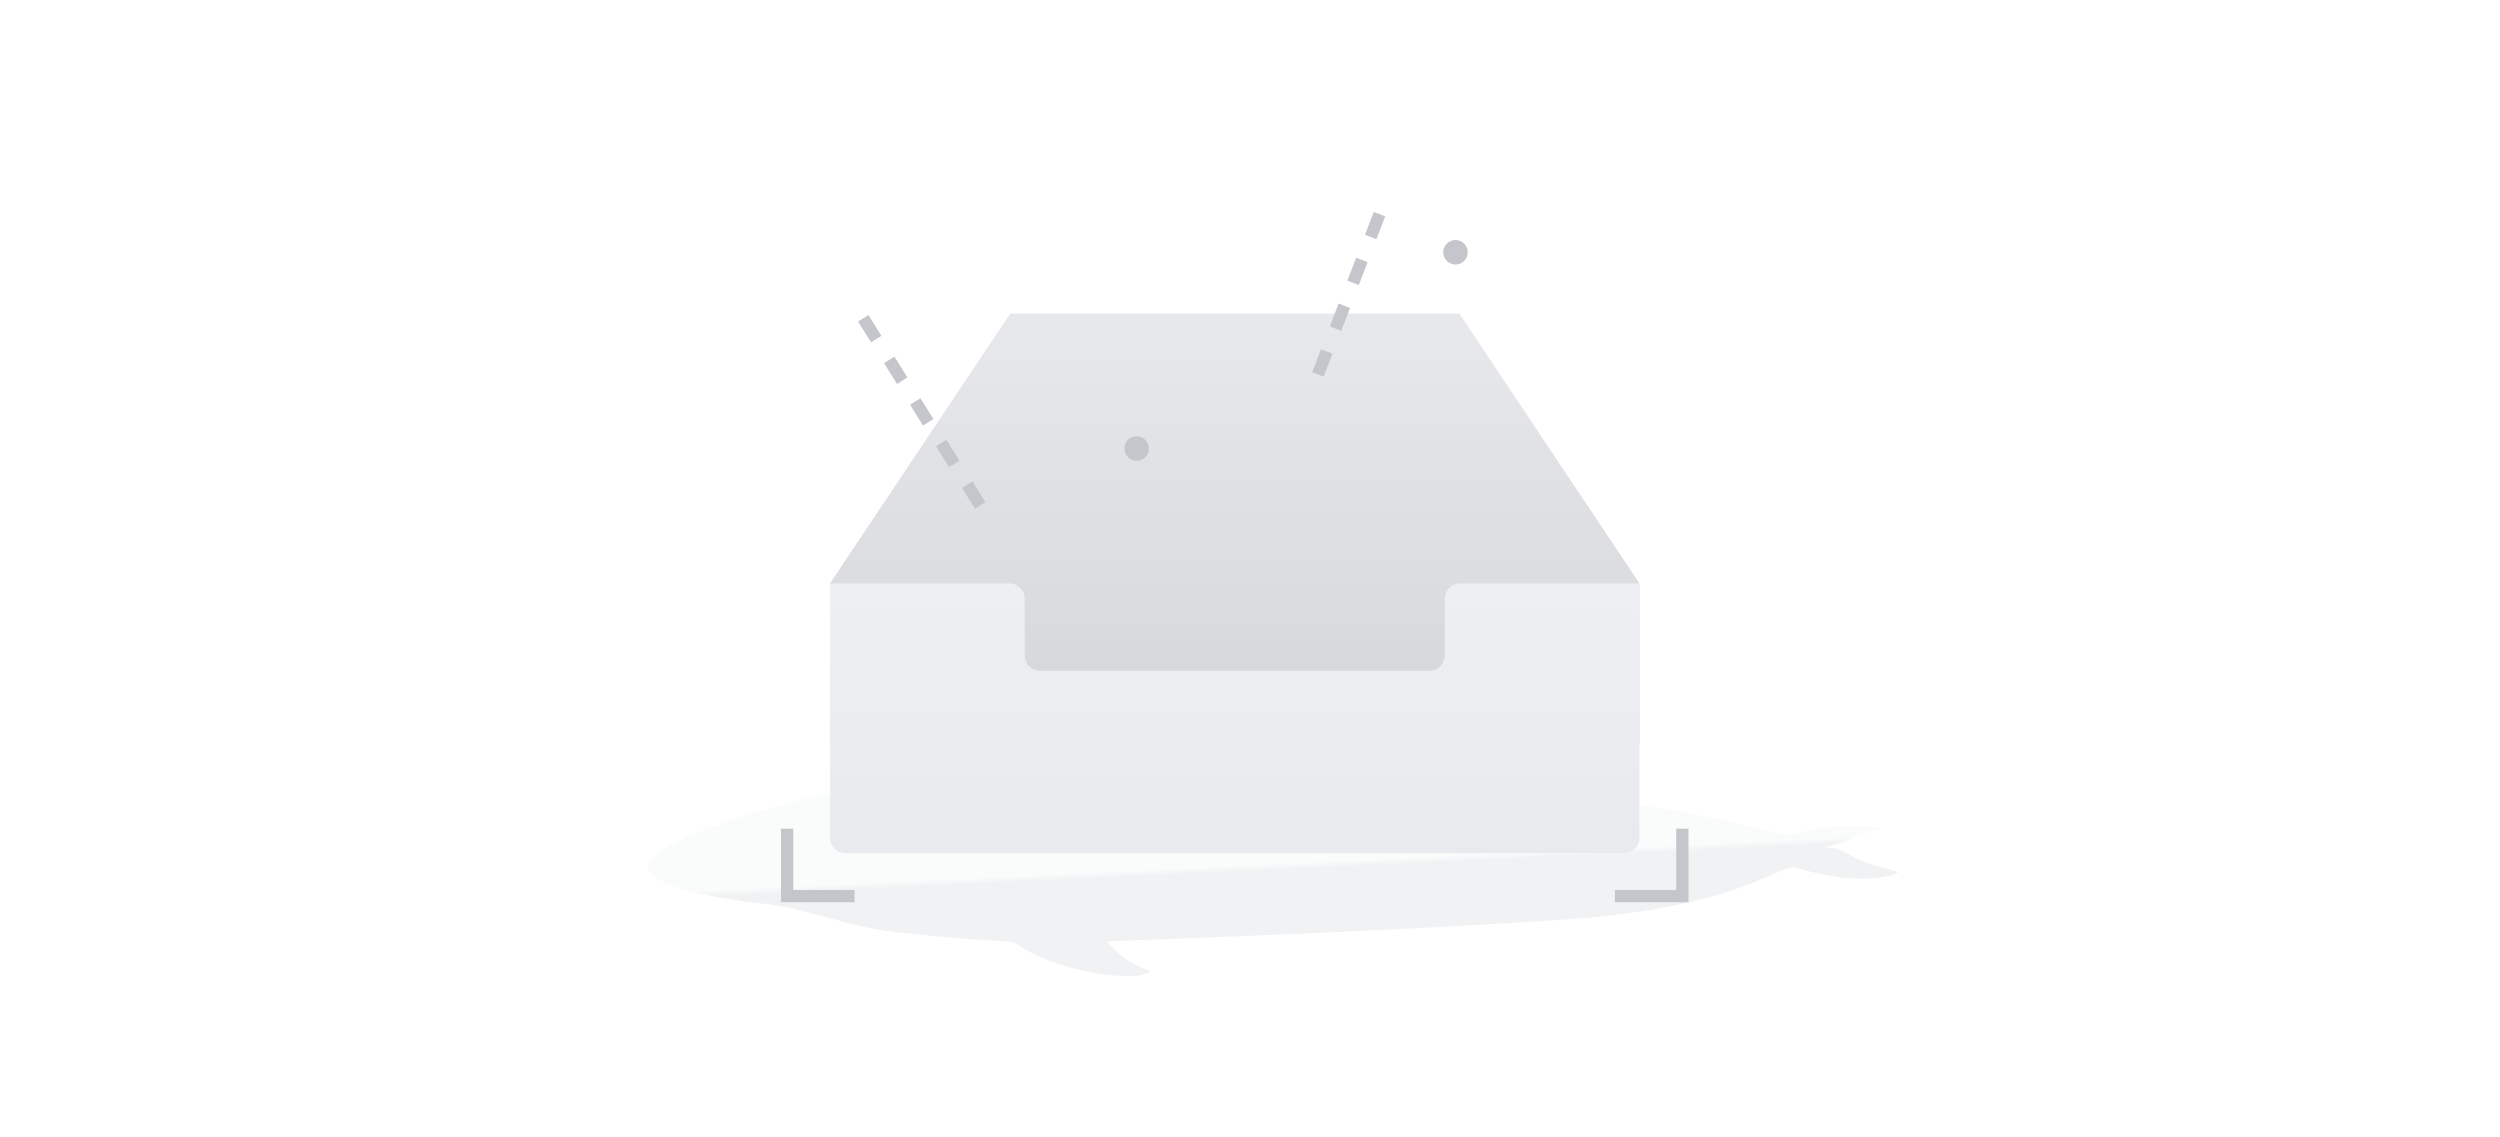
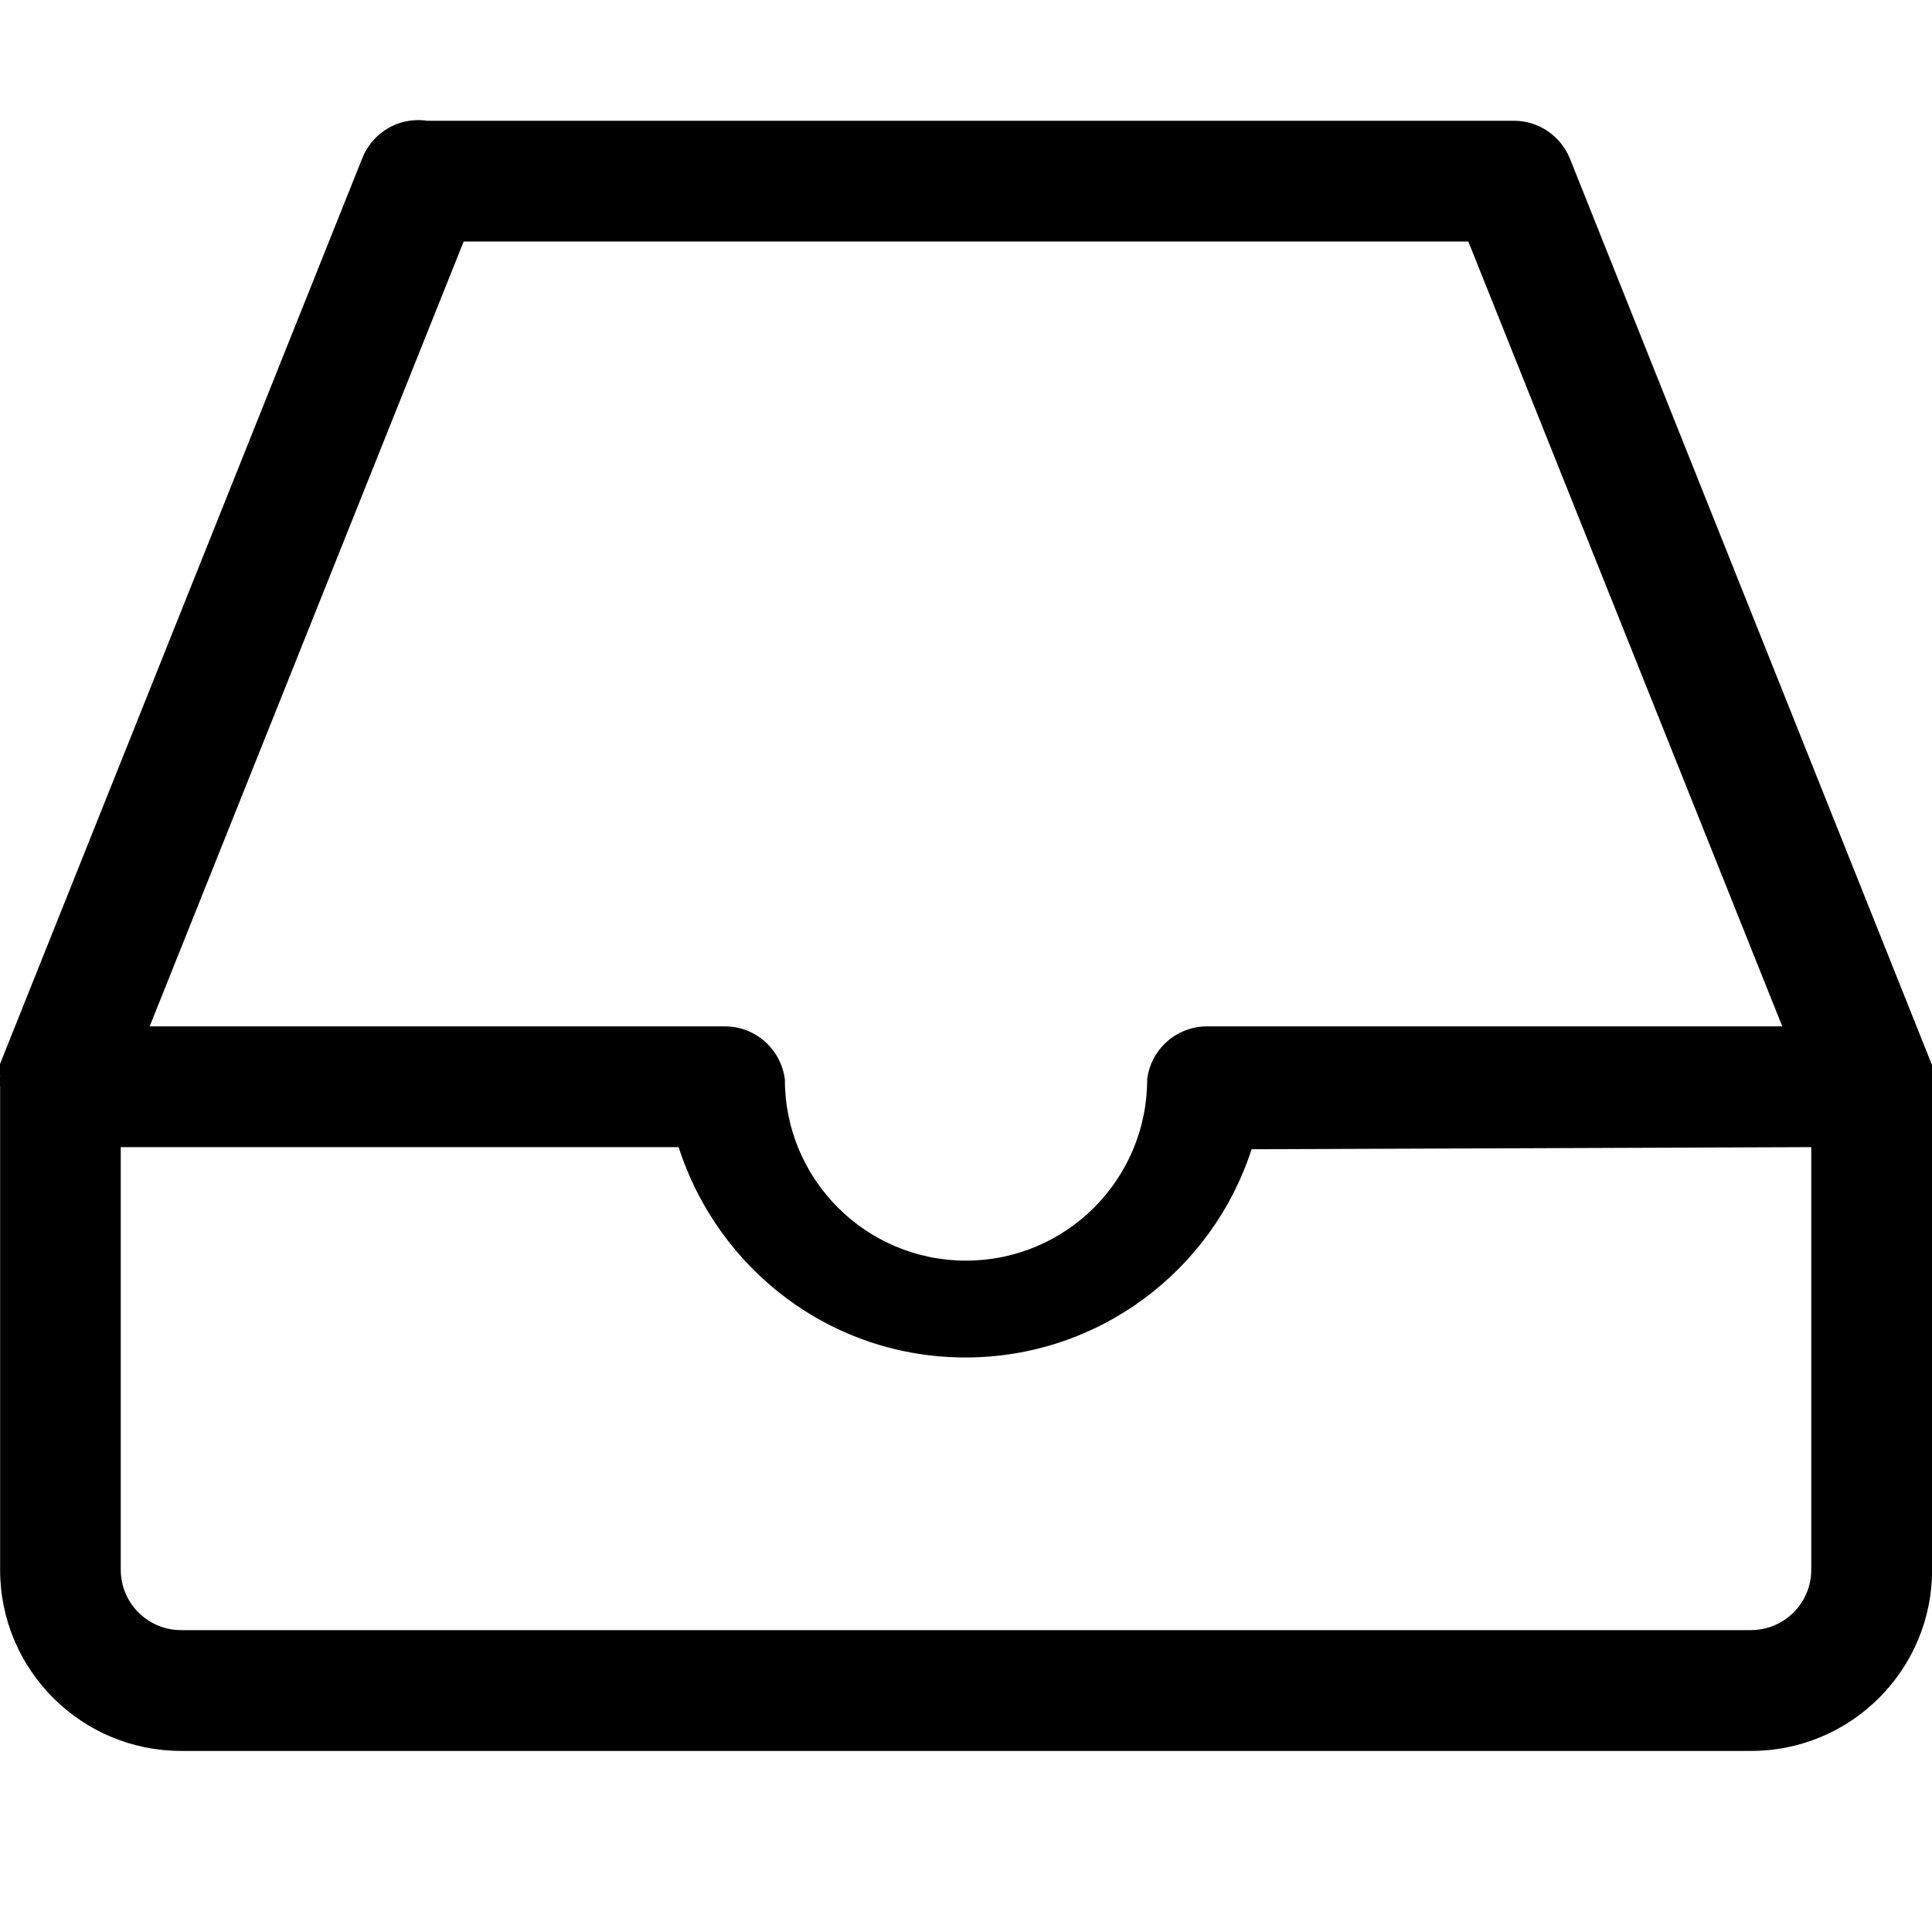
- <svg xmlns="http://www.w3.org/2000/svg" width="220px" height="100px" viewBox="0 0 220 100" version="1.1">
-   <defs>
-     <linearGradient x1="51.945%" y1="48.761%" x2="52.604%" y2="51.247%" id="linearGradient-1">
-       <stop stop-color="#E8EAED" stop-opacity="0.2" offset="0%" />
-       <stop stop-color="#E8EAED" stop-opacity="0.6" offset="100%" />
-     </linearGradient>
-     <linearGradient x1="50.001%" y1="1.17%" x2="50.001%" y2="94.81%" id="linearGradient-2">
-       <stop stop-color="#E6E8EB" stop-opacity="0.992" offset="0%" />
-       <stop stop-color="#D4D6D9" offset="100%" />
-     </linearGradient>
-     <linearGradient x1="50.001%" y1="0.012%" x2="50.001%" y2="99.222%" id="linearGradient-3">
-       <stop stop-color="#EDEFF2" offset="0%" />
-       <stop stop-color="#E8EAED" offset="100%" />
-     </linearGradient>
-   </defs>
-   <g id="流水线组" stroke="none" stroke-width="1" fill="none" fill-rule="evenodd">
-     <g id="流水线列表-交互说明" transform="translate(-880, -6210)">
-       <g id="编组-3备份-9" transform="translate(50, 5870)">
-         <g id="Table/42px样例" transform="translate(304, 220)">
-           <g id="内容为空" transform="translate(526, 120)">
-             <rect id="矩形" x="0" y="0" width="220" height="100" />
-             <g id="编组-8" transform="translate(57, 18)">
-               <path d="M16.583,51.617 C27.577,49.121 43.36,48.042 54.085,48.582 C64.809,49.121 73.712,51.01 74.319,50.538 C76.478,49.121 81.064,48.514 80.795,49.054 C80.592,49.593 77.624,51.347 78.569,51.617 C79.513,51.887 89.091,52.966 93.07,53.843 C97.05,54.652 99.613,55.461 100.49,55.461 C101.367,55.461 102.716,54.315 108.449,54.854 C108.584,55.057 107.167,55.124 105.886,55.799 C104.604,56.473 103.66,56.406 103.66,56.541 C103.66,56.675 104.402,56.338 105.886,57.282 C107.369,58.227 110,58.564 110,58.766 C110,58.969 106.695,60.115 101.097,58.362 C99.68,57.89 96.375,61.802 81.199,62.881 C66.023,63.96 40.393,64.837 40.393,64.837 C40.393,64.837 41.944,66.793 44.17,67.4 C44.305,67.602 43.293,68.344 38.909,67.535 C34.524,66.725 32.231,64.904 32.231,64.904 C32.231,64.904 23.598,64.365 20.36,63.825 C17.123,63.285 13.345,61.869 10.782,61.599 C8.219,61.329 -3.449,59.98 1.002,56.945 C0.867,56.878 5.589,54.112 16.583,51.617 Z" id="Fill-1_1_" fill="url(#linearGradient-1)" />
-               <polygon id="路径-3_1_" fill="url(#linearGradient-2)" fill-rule="nonzero" points="16.043 33.338 31.894 9.596 71.419 9.596 87.27 33.338 87.27 47.57 16.043 47.57" />
-               <path d="M33.176,57.08 L17.392,57.08 C16.65,57.08 16.043,56.473 16.043,55.731 L16.043,33.338 L31.827,33.338 C32.568,33.338 33.176,33.945 33.176,34.687 L33.176,39.678 C33.176,40.42 33.715,40.96 34.457,41.027 L34.524,41.027 L68.789,41.027 C69.531,41.027 70.07,40.488 70.138,39.746 L70.138,39.678 L70.138,34.687 C70.138,33.945 70.745,33.338 71.487,33.338 L87.27,33.338 L87.27,55.731 C87.27,56.473 86.663,57.08 85.921,57.08 L70.138,57.08 L33.176,57.08 Z" id="形状结合_5_" fill="url(#linearGradient-3)" fill-rule="nonzero" />
-               <polygon id="形状结合_4_" fill="#C4C6CC" fill-rule="nonzero" points="12.806 54.922 12.806 60.318 18.202 60.318 18.202 61.397 11.727 61.397 11.727 54.922" />
-               <polygon id="形状结合备份_1_" fill="#C4C6CC" fill-rule="nonzero" points="85.111 60.318 90.507 60.318 90.507 54.922 91.586 54.922 91.586 61.397 85.111 61.397" />
-               <g id="编组-4_1_" transform="translate(61.7709, 7.91887) rotate(21) translate(-61.7709, -7.91887) translate(60.75917, -0.175019)" fill="#C4C6CC" fill-rule="nonzero">
-                 <polygon id="矩形_1_" transform="translate(0.925294, 1.626809) rotate(89.99953) translate(-0.925294, -1.626809) " points="-0.154 1.087 2.004 1.087 2.004 2.166 -0.154 2.166" />
-                 <polygon id="矩形备份-6" transform="translate(0.925159, 5.943585) rotate(89.99953) translate(-0.925159, -5.943585) " points="-0.154 5.404 2.004 5.404 2.004 6.483 -0.154 6.483" />
-                 <polygon id="矩形备份-7" transform="translate(0.925227, 10.26023) rotate(89.99953) translate(-0.925227, -10.26023) " points="-0.154 9.721 2.004 9.721 2.004 10.8 -0.154 10.8" />
-                 <polygon id="矩形备份-8" transform="translate(0.925294, 14.577) rotate(89.99953) translate(-0.925294, -14.577) " points="-0.154 14.037 2.004 14.037 2.004 15.117 -0.154 15.117" />
-               </g>
-               <g id="编组-3_1_" transform="translate(24.15714, 18.19331) rotate(-32) translate(-24.15714, -18.19331) translate(23.1454, 8.413192)" fill="#C4C6CC" fill-rule="nonzero">
-                 <rect id="矩形_2_" transform="translate(0.945687, 1.167791) rotate(179.9995) translate(-0.945687, -1.167791) " x="0.406" y="0.089" width="1.079" height="2.158" />
-                 <polygon id="矩形备份-2" transform="translate(0.945922, 5.484532) rotate(179.9995) translate(-0.945922, -5.484532) " points="0.406 4.405 1.486 4.405 1.486 6.564 0.406 6.564" />
-                 <polygon id="矩形备份-3" transform="translate(0.945887, 9.801407) rotate(179.9995) translate(-0.945887, -9.801407) " points="0.406 8.722 1.485 8.722 1.485 10.881 0.406 10.881" />
-                 <polygon id="矩形备份-4" transform="translate(0.945785, 14.11801) rotate(179.9995) translate(-0.945785, -14.11801) " points="0.406 13.039 1.485 13.039 1.485 15.197 0.406 15.197" />
-                 <rect id="矩形备份-5" transform="translate(0.94575, 18.43475) rotate(179.9995) translate(-0.94575, -18.43475) " x="0.406" y="17.356" width="1.079" height="2.158" />
-               </g>
-               <circle id="椭圆形_1_" fill="#C4C6CC" fill-rule="nonzero" cx="71.082" cy="4.2" r="1.079" />
-               <circle id="椭圆形备份_1_" fill="#C4C6CC" fill-rule="nonzero" cx="43.023" cy="21.467" r="1.079" />
-             </g>
-           </g>
-         </g>
-       </g>
-     </g>
-   </g>
+ <svg xmlns="http://www.w3.org/2000/svg" version="1.1" width="32" height="32" viewBox="0 0 32 32">
+   <path d="M32 17.78c0.002-0.021 0.003-0.045 0.003-0.070s-0.001-0.049-0.003-0.073l0 0.003-6-15.020c-0.153-0.365-0.507-0.618-0.92-0.62h-18c-0.045-0.007-0.097-0.011-0.15-0.011-0.42 0-0.779 0.258-0.927 0.625l-6.002 15.007c-0.003 0.030-0.005 0.065-0.005 0.1s0.002 0.070 0.006 0.104c-0.003 0.023-0.005 0.054-0.005 0.086s0.002 0.063 0.005 0.094l-0-0.004v8c0 1.657 1.343 3 3 3h26c1.657 0 3-1.343 3-3v-8c0.004-0.033 0.006-0.071 0.006-0.11s-0.002-0.077-0.007-0.115zM7.68 4h16.64l5.2 13h-9.52c-0.002-0-0.005-0-0.007-0-0.51 0-0.931 0.382-0.992 0.875-0 1.662-1.344 3.005-3.001 3.005s-3-1.343-3-3c-0.062-0.498-0.483-0.88-0.993-0.88-0.003 0-0.005 0-0.008 0h-9.52zM30 26c0 0.552-0.448 1-1 1h-26c-0.552 0-1-0.448-1-1v-7h9.24c0.656 2.036 2.534 3.484 4.75 3.484s4.094-1.448 4.74-3.449l9.27-0.035z" />
</svg>
